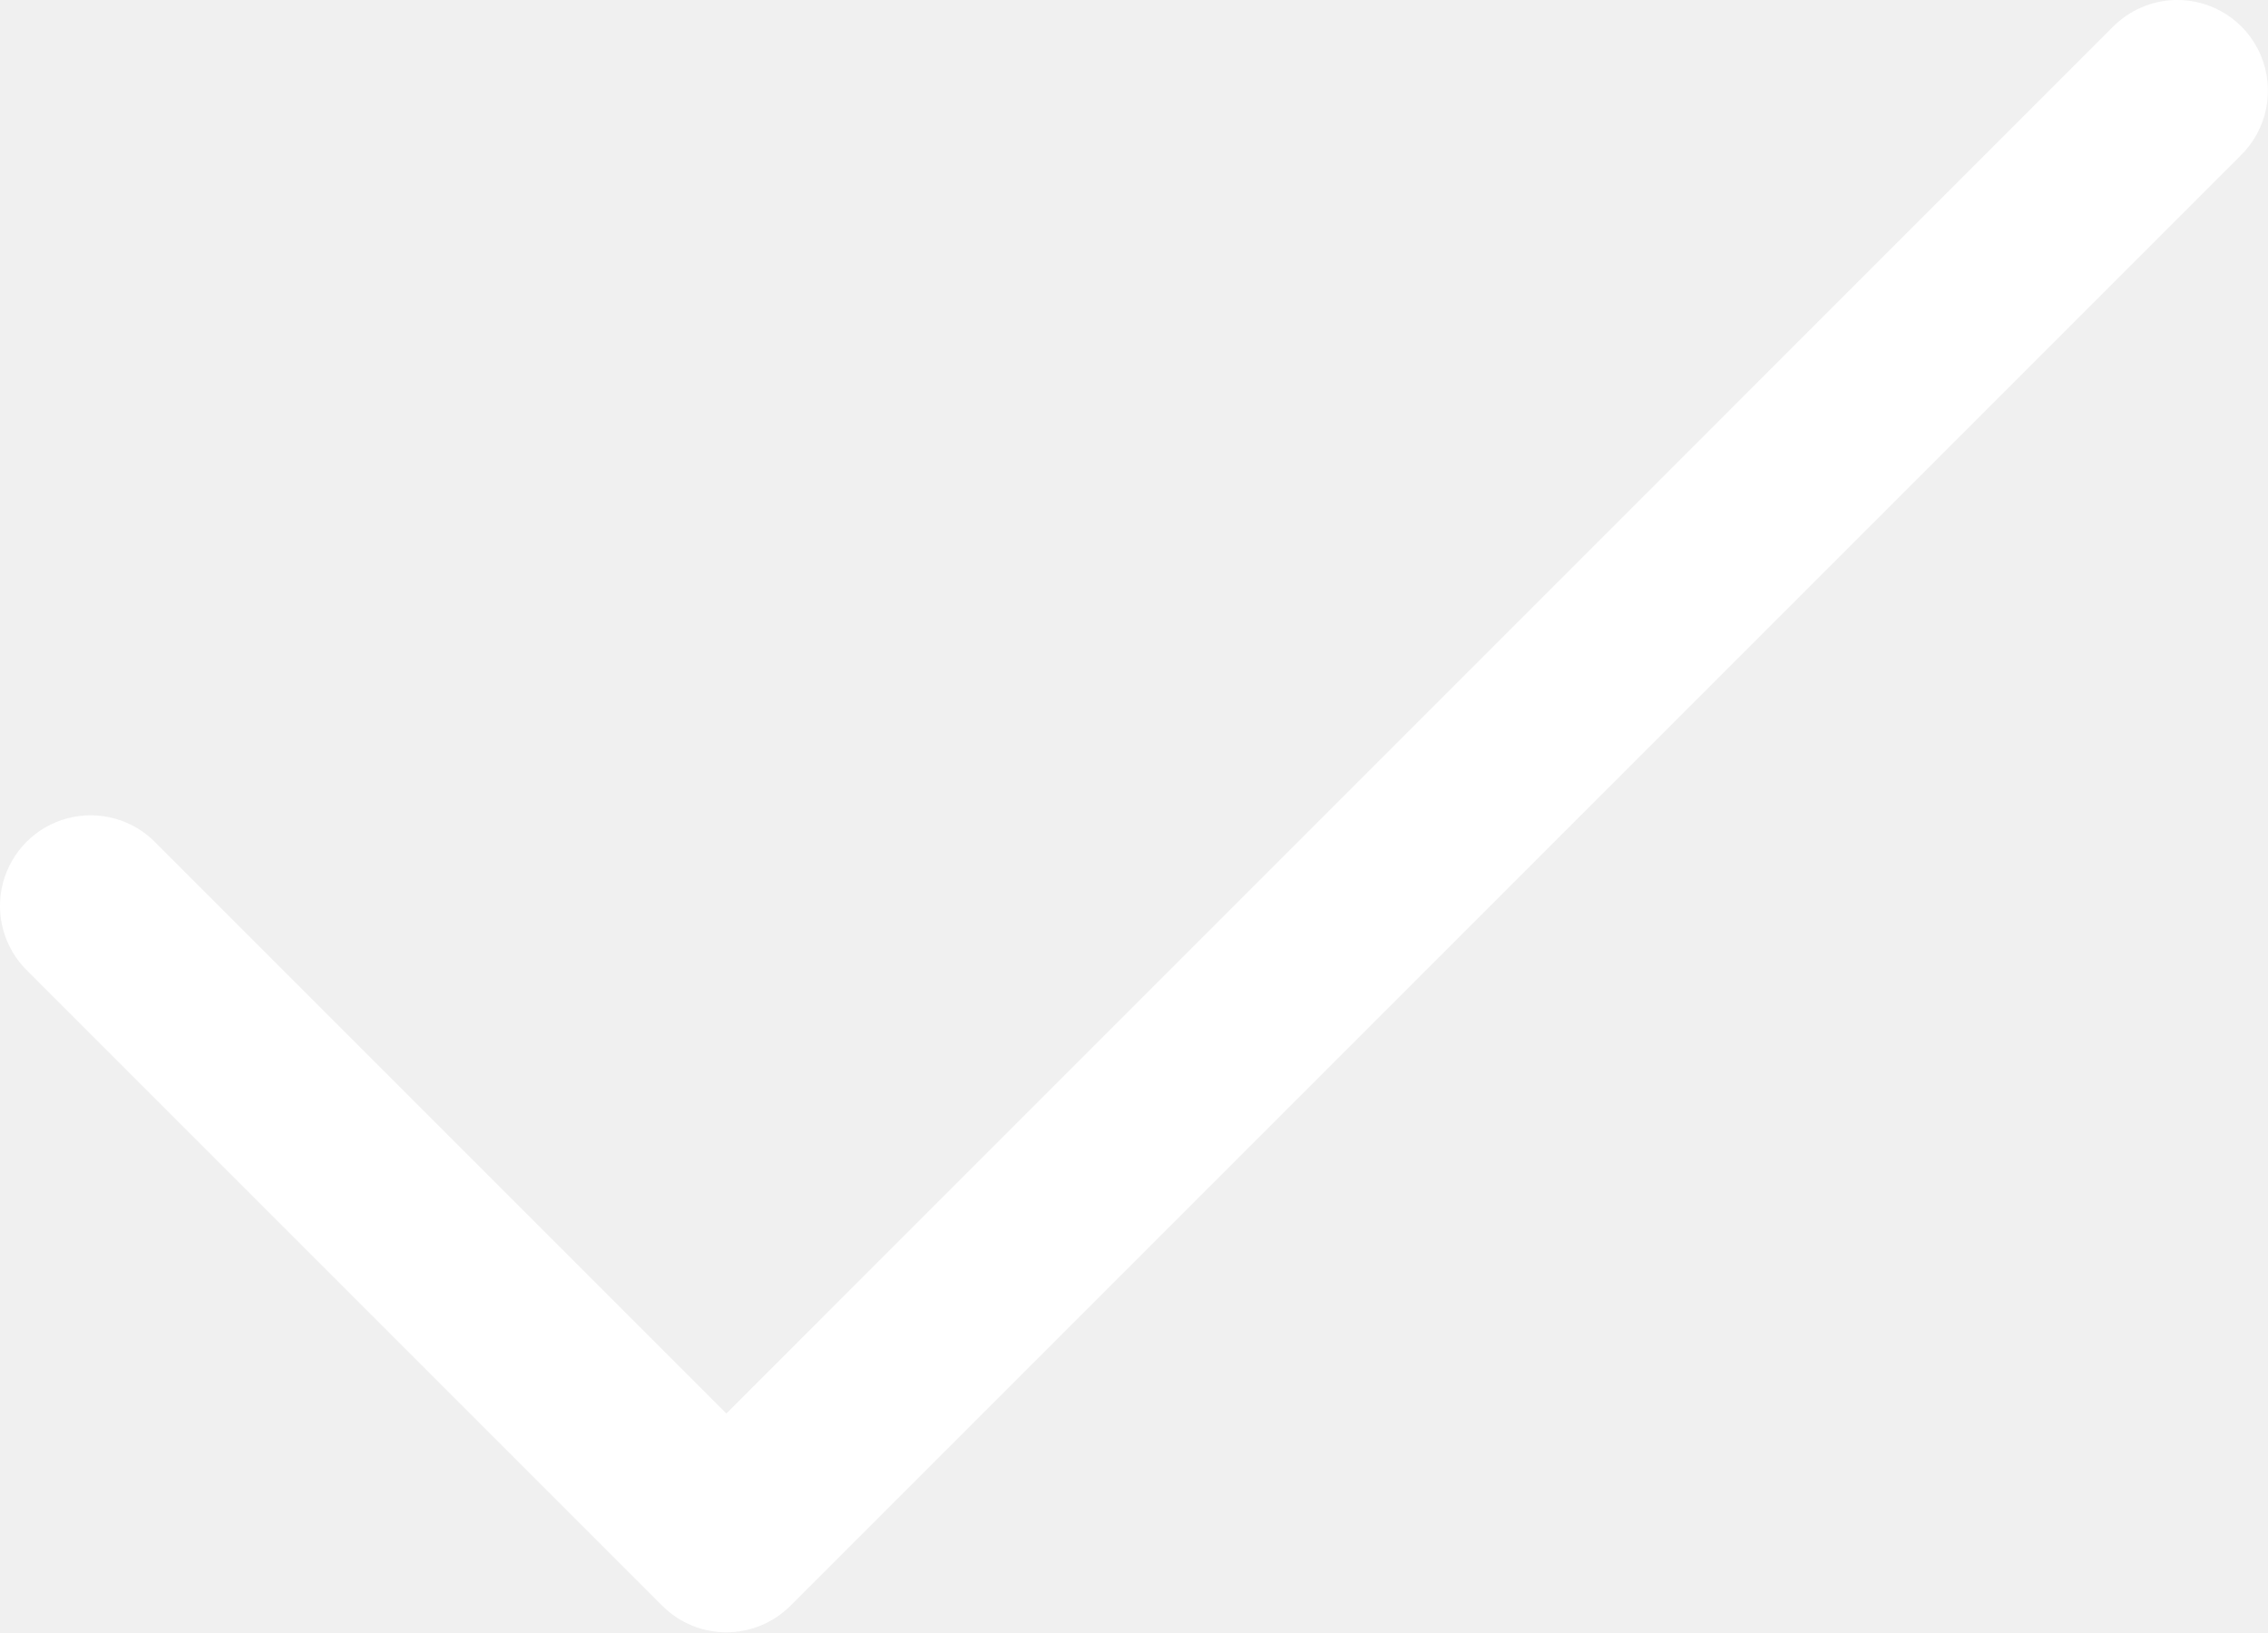
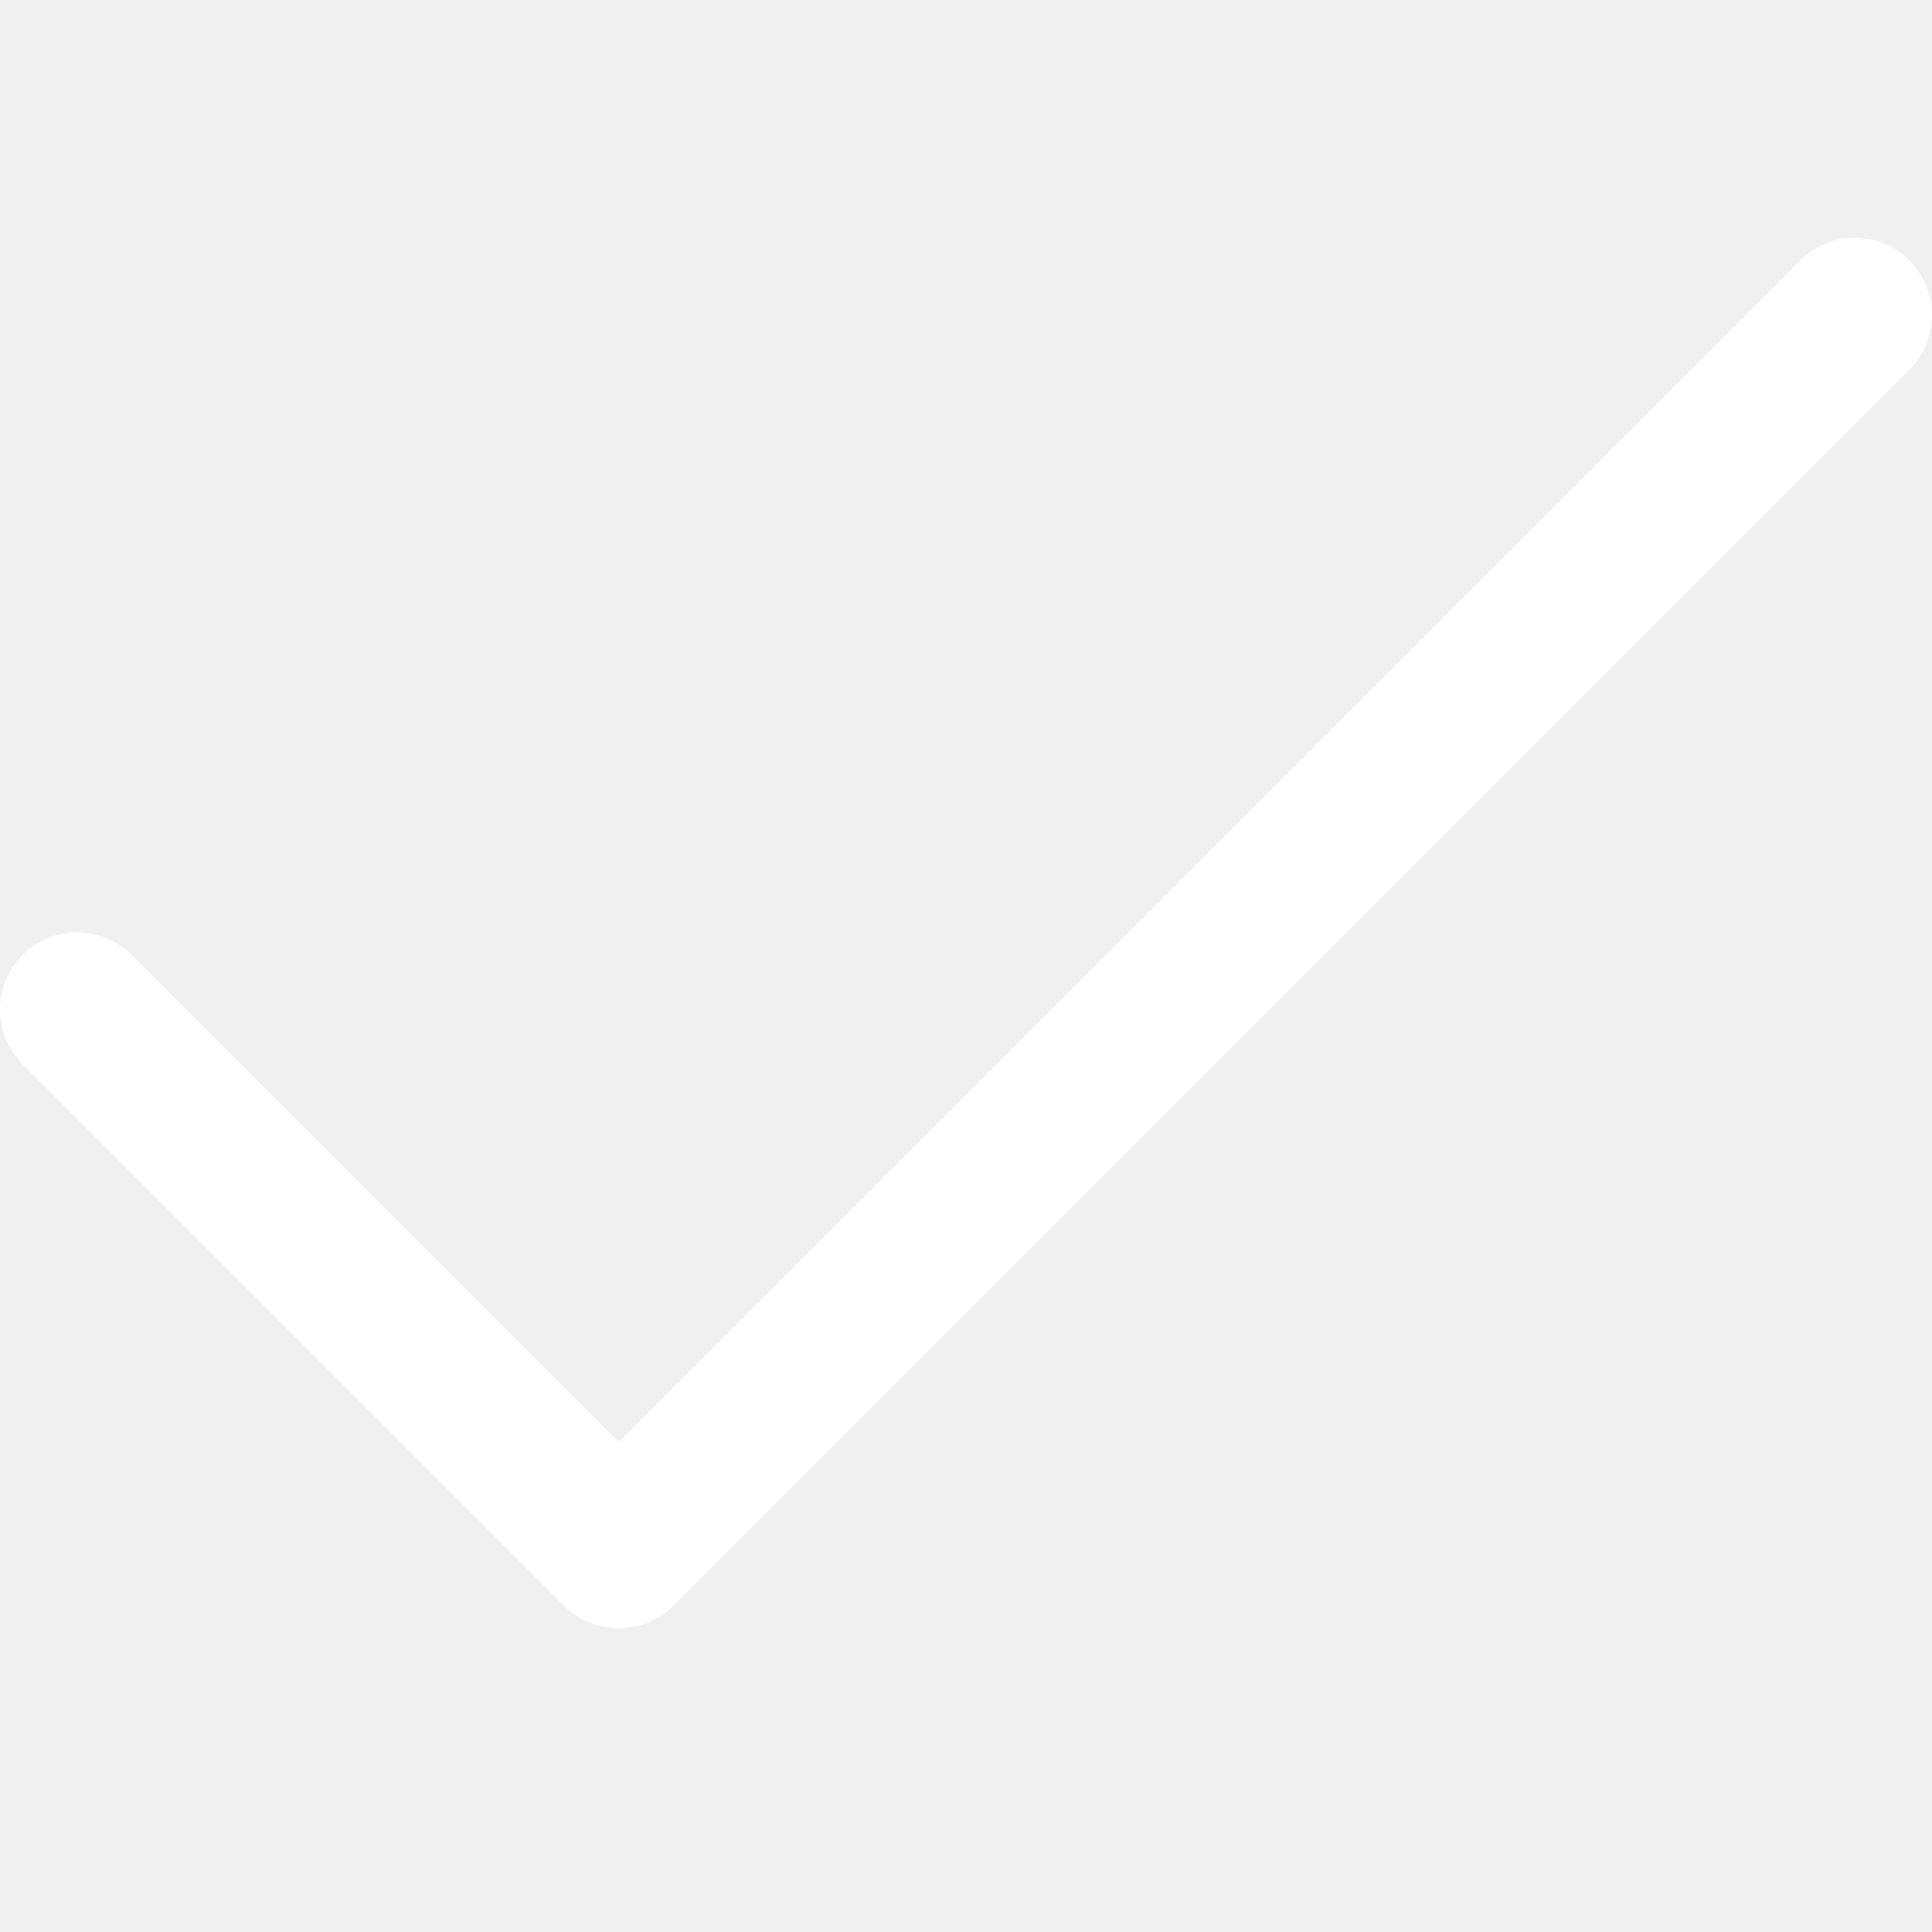
- <svg xmlns="http://www.w3.org/2000/svg" width="25.025px" height="18.01px" viewBox="0 0 25.025 18.01" version="1.1">
-   <g id="ic_check" stroke="none" stroke-width="1" fill="none" fill-rule="evenodd">
-     <path d="M23.995,0 C23.735,0.008 23.489,0.117 23.307,0.303 L8.015,15.596 L1.722,9.303 C1.471,9.042 1.098,8.937 0.748,9.028 C0.397,9.119 0.124,9.393 0.032,9.744 C-0.059,10.094 0.046,10.466 0.307,10.717 L7.307,17.717 C7.698,18.108 8.331,18.108 8.722,17.717 L24.722,1.717 C25.017,1.43 25.106,0.99 24.945,0.61 C24.785,0.23 24.407,-0.012 23.995,0 Z" id="Path" fill="#FFFFFF" fill-rule="nonzero" />
+ <svg xmlns="http://www.w3.org/2000/svg" width="25px" height="25px" viewBox="0 0 25 25" version="1.1">
+   <g id="Check" stroke="none" stroke-width="1" fill="none" fill-rule="evenodd">
+     <g id="check" transform="translate(0, 3.0774)" fill="#FFFFFF" fill-rule="nonzero">
+       <path d="M23.971,0 C23.712,0.008 23.466,0.117 23.285,0.303 L8.007,15.581 L1.72,9.294 C1.469,9.033 1.097,8.928 0.747,9.019 C0.397,9.11 0.124,9.384 0.032,9.734 C-0.059,10.084 0.046,10.456 0.307,10.707 L7.3,17.7 C7.69,18.09 8.323,18.09 8.713,17.7 L24.697,1.716 C24.993,1.428 25.082,0.989 24.921,0.61 C24.76,0.23 24.383,-0.012 23.971,0 Z" id="Path" />
+     </g>
  </g>
</svg>
